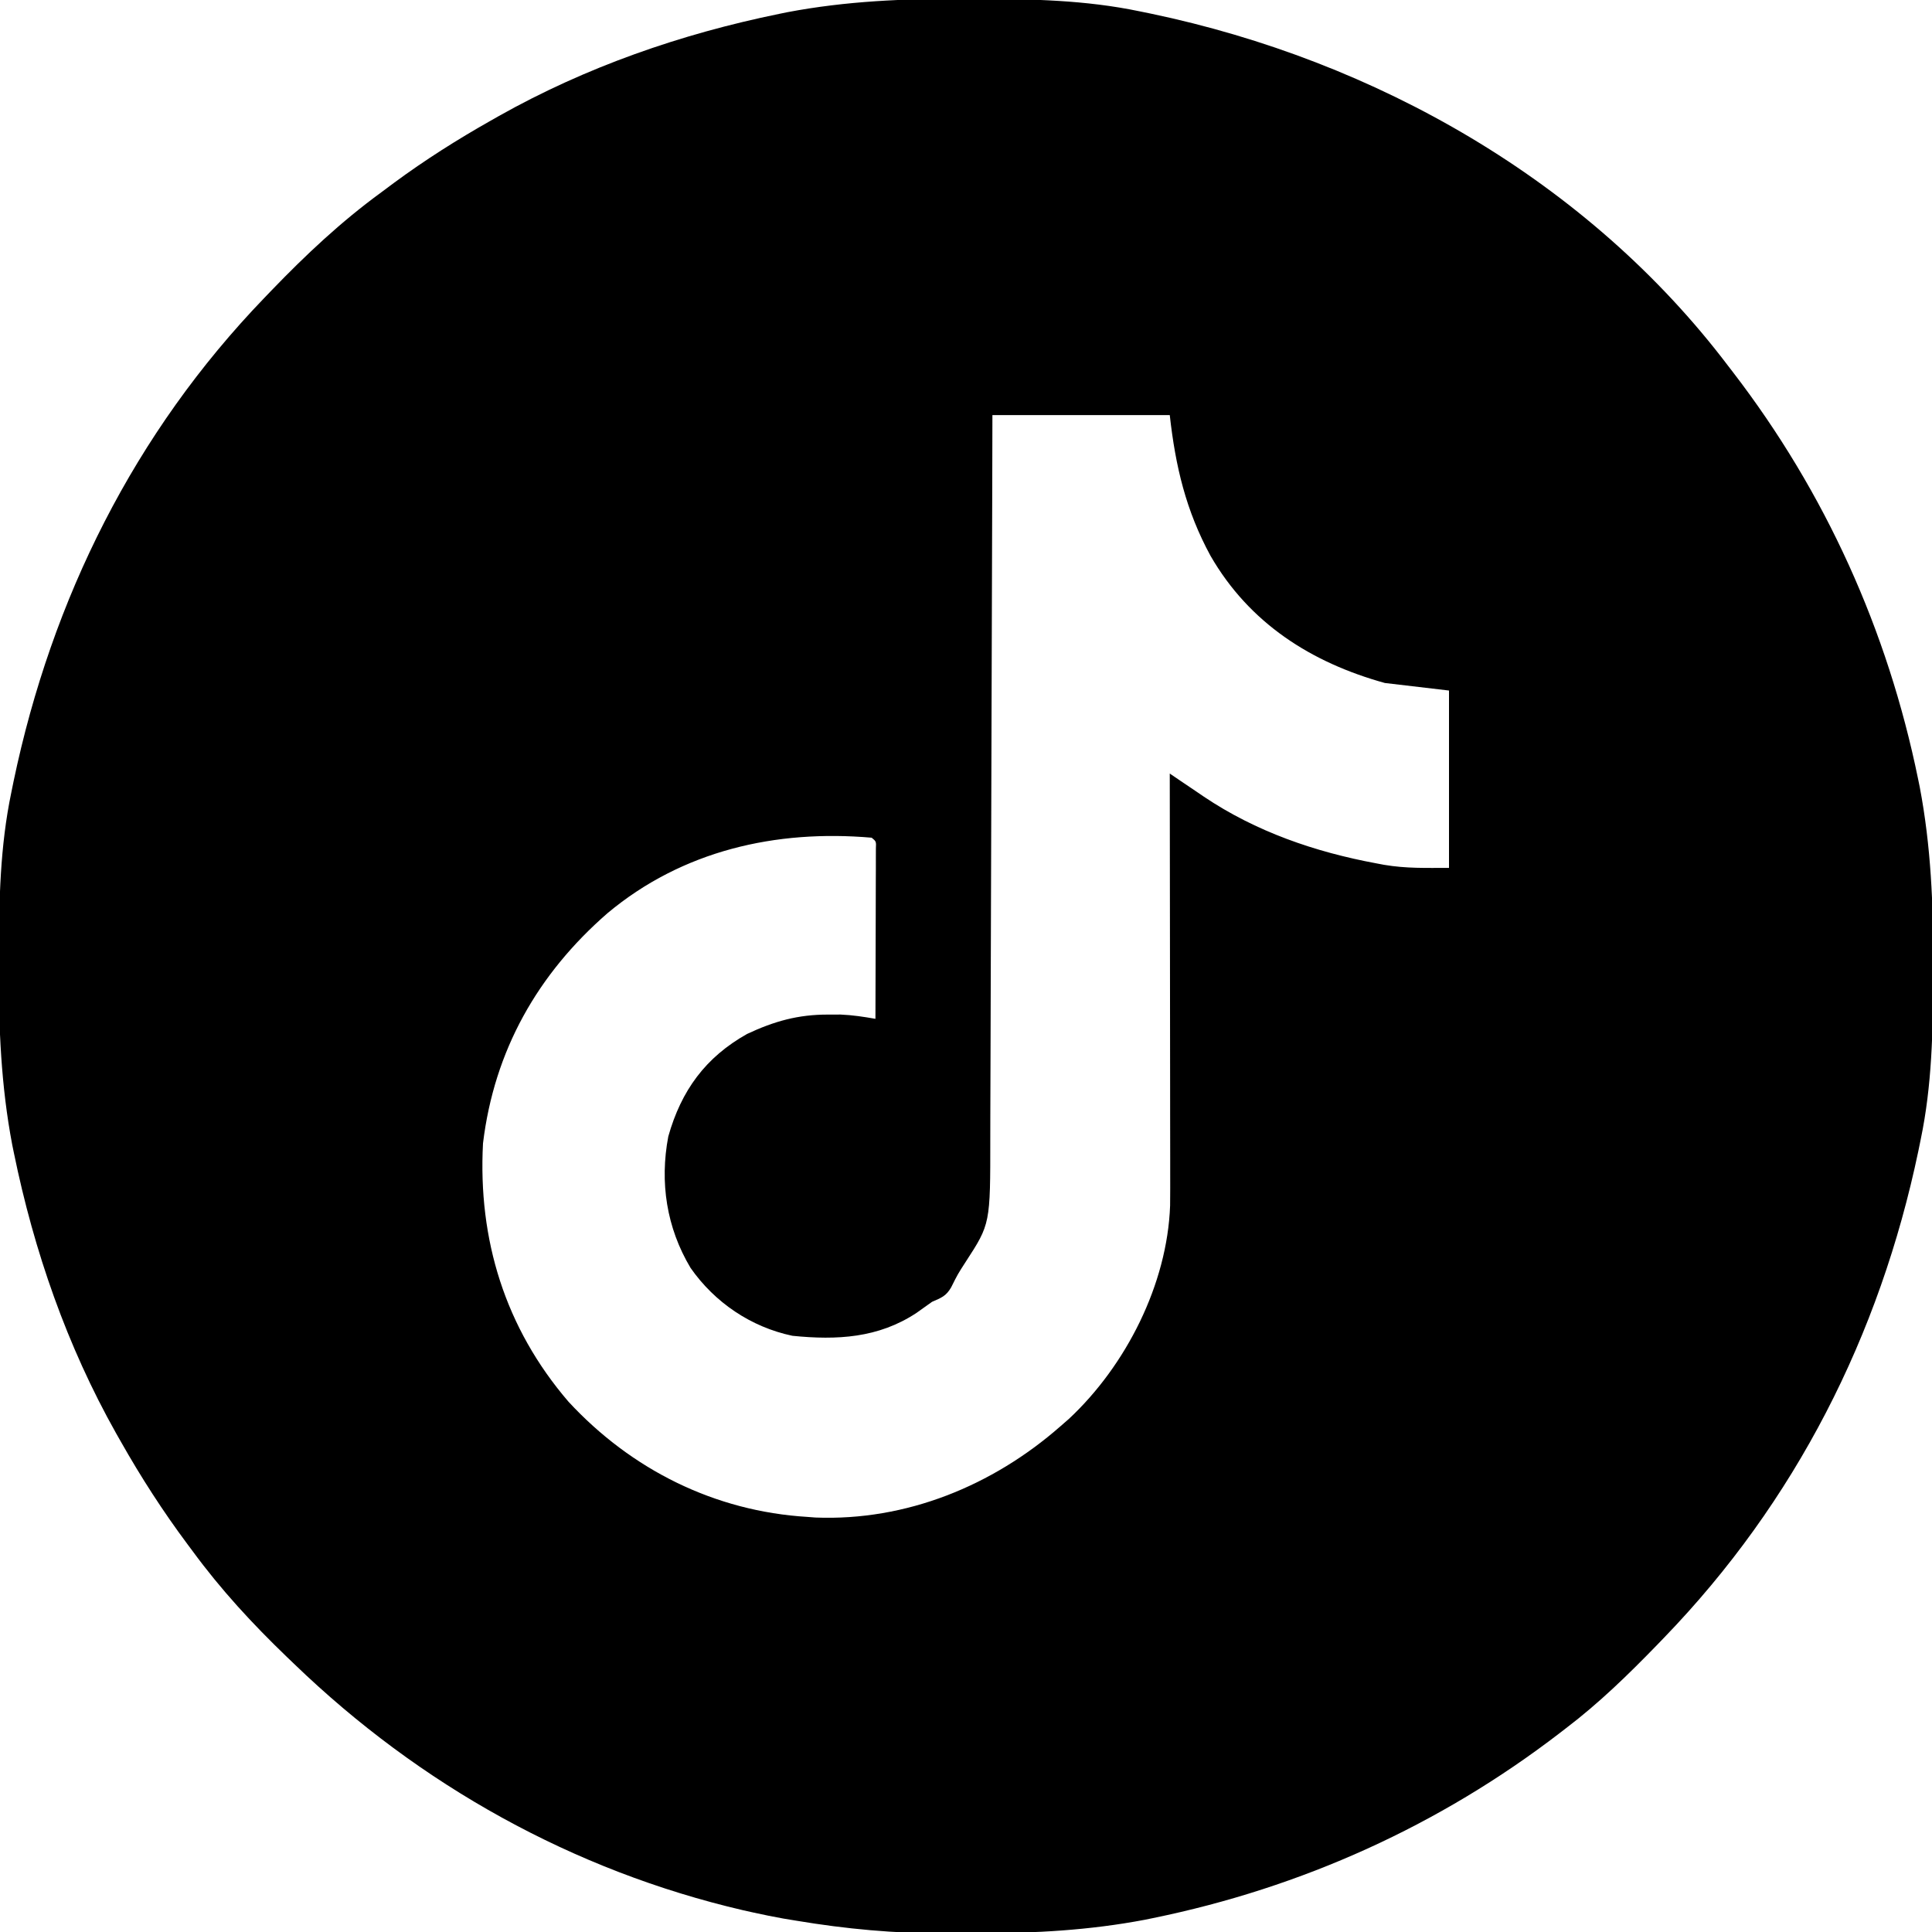
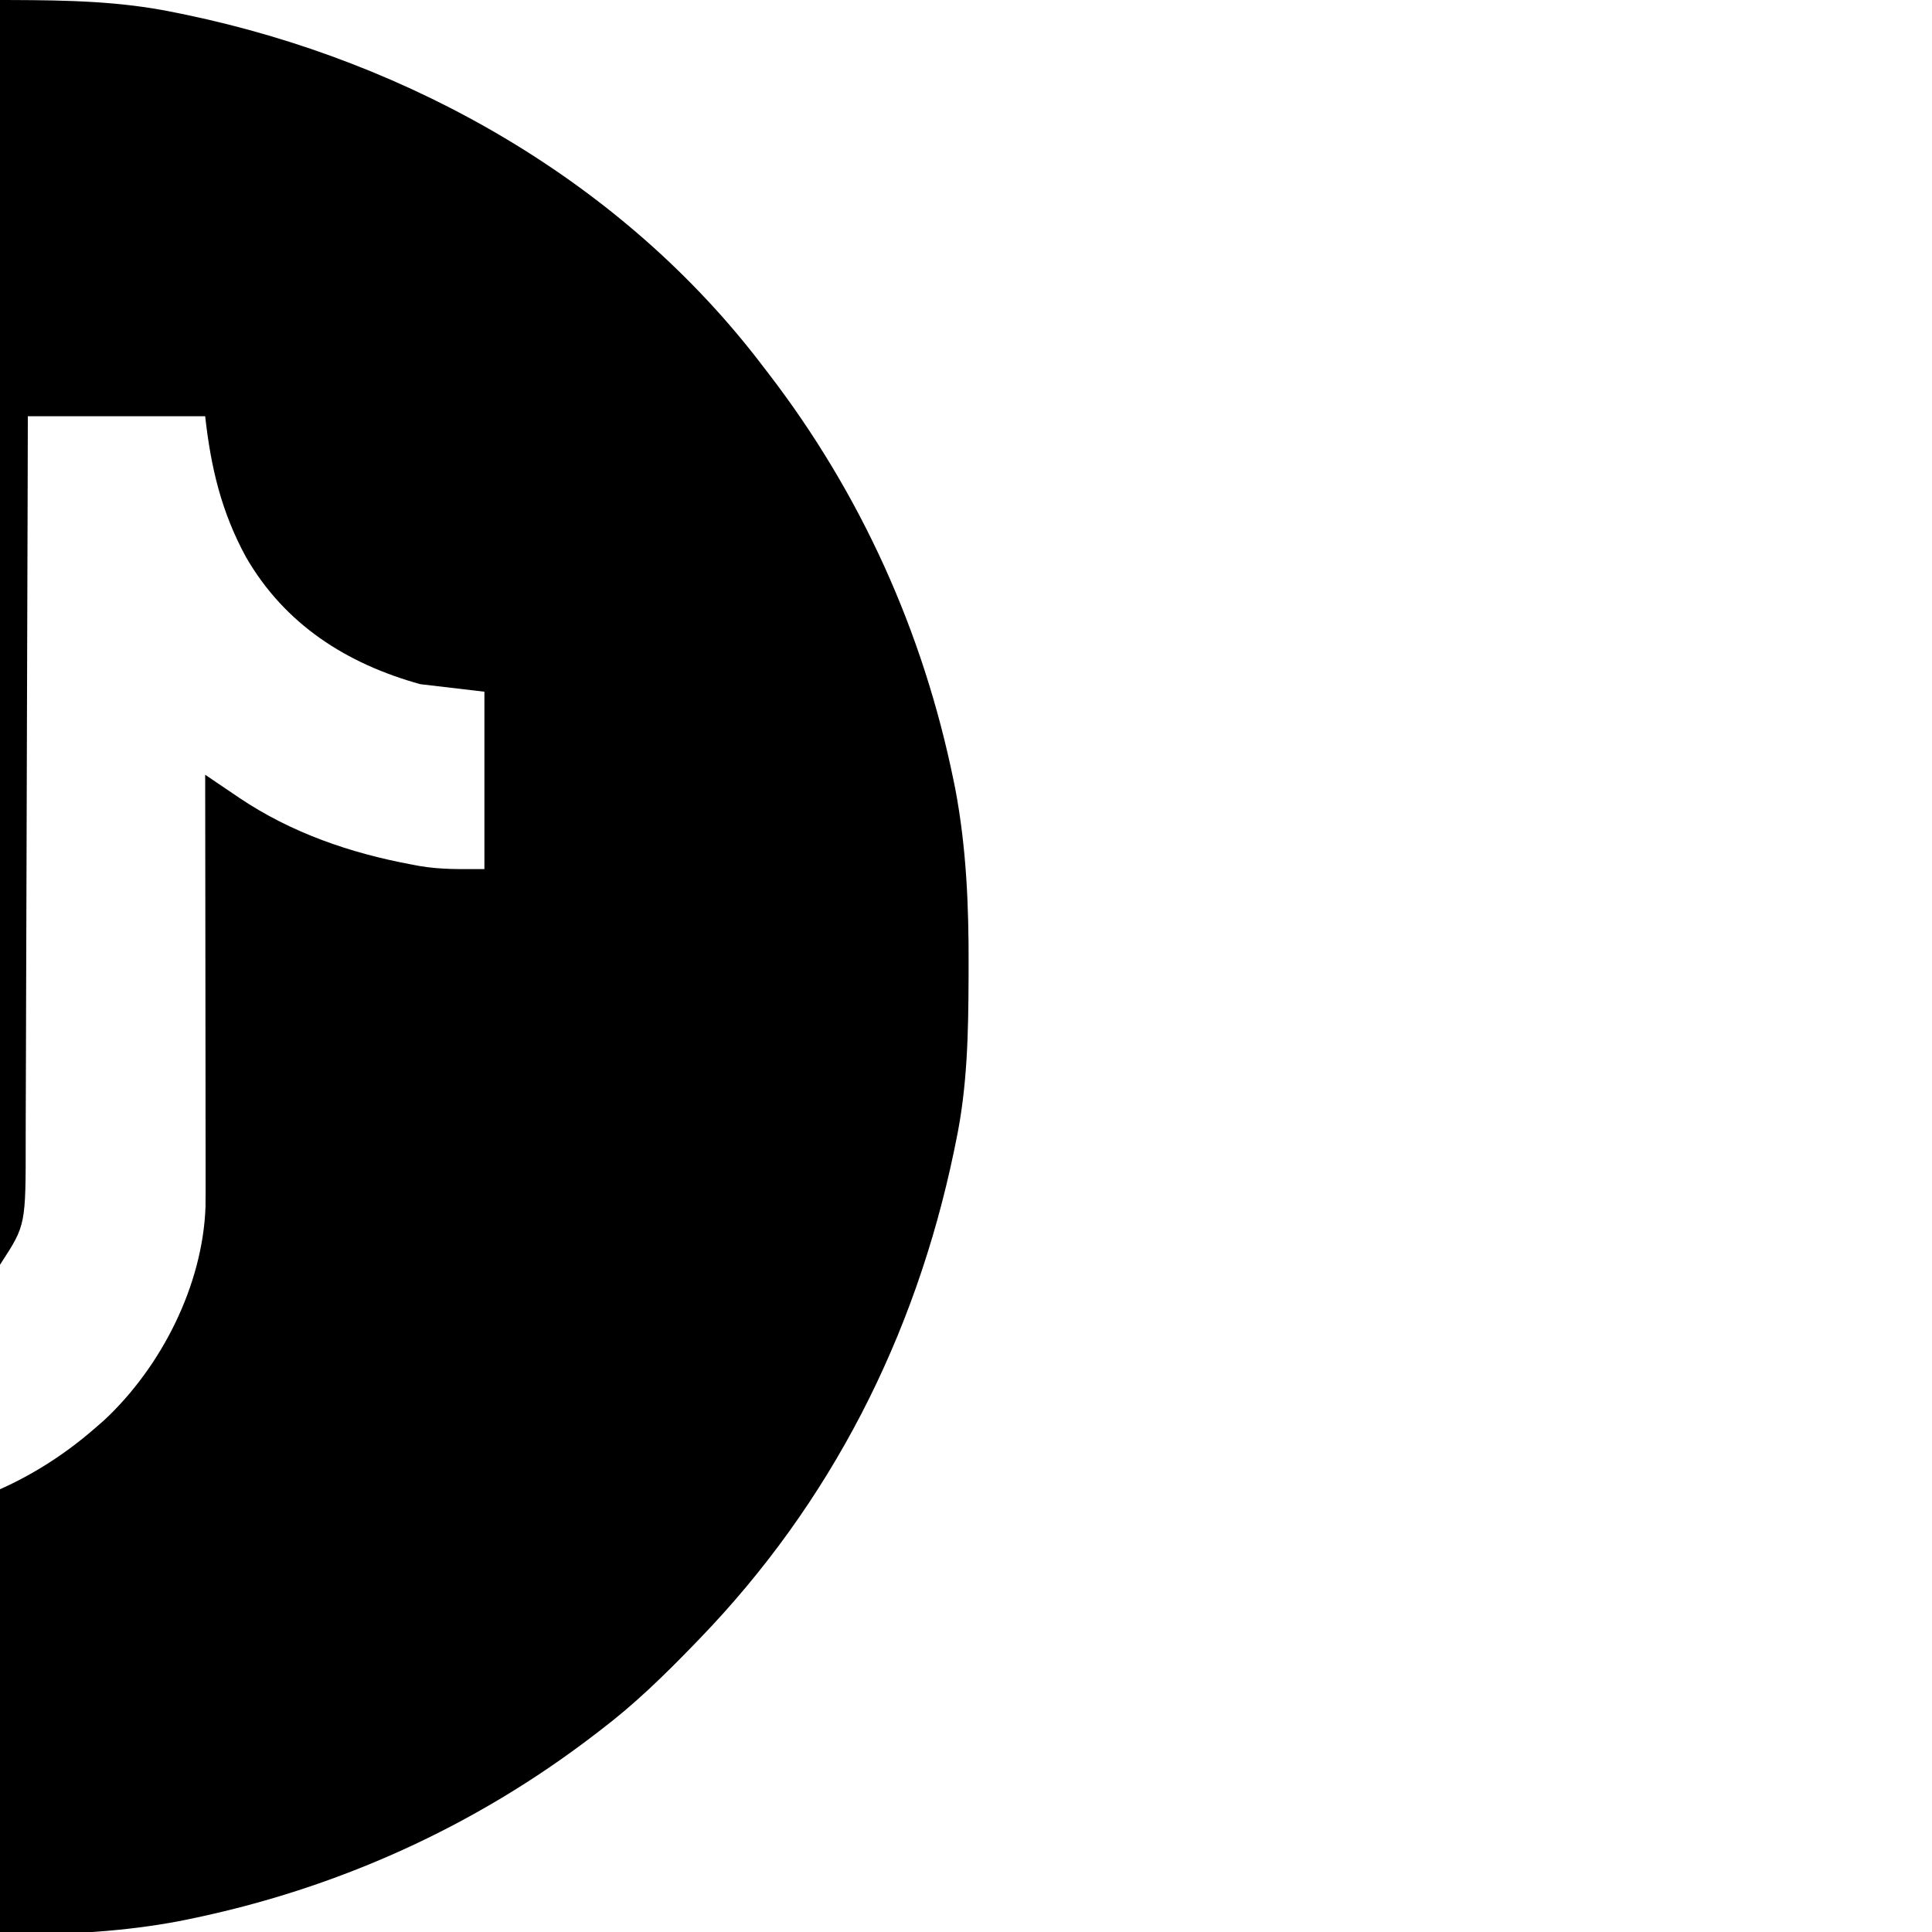
<svg xmlns="http://www.w3.org/2000/svg" version="1.1" width="512" height="512">
-   <path d="M0 0 C1.018 0.002 2.036 0.004 3.085 0.007 C17.694 0.056 32.026 0.307 46.375 3.312 C47.35 3.511 48.325 3.71 49.329 3.915 C108.895 16.375 165.249 48.265 202.375 97.312 C202.79 97.851 203.205 98.39 203.633 98.945 C228.134 130.815 244.626 167.368 252.688 206.75 C252.835 207.469 252.982 208.188 253.134 208.928 C256.108 224.575 256.748 240.048 256.688 255.938 C256.685 256.955 256.683 257.973 256.681 259.022 C256.631 273.631 256.38 287.963 253.375 302.312 C253.077 303.775 253.077 303.775 252.773 305.267 C242.521 354.274 220.182 398.279 185.375 434.312 C184.776 434.933 184.177 435.554 183.56 436.194 C175.896 444.095 168.155 451.64 159.375 458.312 C158.835 458.729 158.294 459.146 157.738 459.575 C125.869 484.073 89.317 500.564 49.938 508.625 C49.219 508.772 48.5 508.92 47.759 509.072 C33.083 511.861 18.558 512.661 3.648 512.628 C0.708 512.625 -2.23 512.649 -5.17 512.674 C-18.543 512.718 -31.439 511.513 -44.625 509.312 C-46.331 509.03 -46.331 509.03 -48.071 508.742 C-50.666 508.276 -53.238 507.757 -55.812 507.188 C-57.201 506.881 -57.201 506.881 -58.618 506.567 C-103.713 496.082 -144.402 473.346 -177.625 441.312 C-178.589 440.389 -178.589 440.389 -179.572 439.448 C-188.748 430.621 -197.098 421.581 -204.625 411.312 C-205.262 410.459 -205.262 410.459 -205.912 409.587 C-212.428 400.847 -218.261 391.802 -223.625 382.312 C-224.027 381.605 -224.429 380.898 -224.844 380.169 C-237.869 357.034 -246.618 331.863 -251.938 305.875 C-252.085 305.156 -252.232 304.437 -252.384 303.697 C-255.358 288.05 -255.998 272.577 -255.938 256.688 C-255.935 255.67 -255.933 254.652 -255.931 253.603 C-255.881 238.994 -255.63 224.662 -252.625 210.312 C-252.426 209.338 -252.228 208.363 -252.023 207.358 C-241.902 158.977 -219.986 114.988 -185.625 79.312 C-184.993 78.653 -184.361 77.994 -183.709 77.314 C-174.565 67.826 -165.268 59.086 -154.625 51.312 C-153.474 50.454 -152.323 49.596 -151.172 48.738 C-142.982 42.701 -134.48 37.318 -125.625 32.312 C-124.918 31.91 -124.211 31.508 -123.482 31.094 C-100.347 18.068 -75.175 9.319 -49.188 4 C-48.469 3.853 -47.75 3.705 -47.009 3.553 C-31.363 0.58 -15.889 -0.061 0 0 Z M7.375 110.312 C7.36 116.591 7.346 122.87 7.331 129.339 C7.28 150.075 7.214 170.81 7.139 191.545 C7.094 204.118 7.055 216.691 7.029 229.264 C7.006 240.224 6.972 251.184 6.926 262.144 C6.902 267.946 6.884 273.747 6.877 279.549 C6.871 285.014 6.851 290.479 6.821 295.944 C6.812 297.945 6.808 299.947 6.81 301.949 C6.824 324.663 6.824 324.663 0.312 334.688 C-1.814 337.98 -1.814 337.98 -3.559 341.477 C-4.919 343.818 -6.172 344.239 -8.625 345.312 C-10.009 346.279 -11.383 347.259 -12.75 348.25 C-22.84 354.917 -33.823 355.508 -45.625 354.312 C-56.6 352.005 -66.226 345.489 -72.625 336.312 C-78.994 325.652 -80.822 313.652 -78.52 301.488 C-75.081 289.28 -68.636 280.488 -57.625 274.312 C-50.45 270.954 -44.144 269.169 -36.188 269.188 C-35.096 269.185 -34.004 269.182 -32.879 269.18 C-29.711 269.309 -26.744 269.764 -23.625 270.312 C-23.6 263.637 -23.582 256.962 -23.57 250.287 C-23.565 248.014 -23.558 245.741 -23.55 243.469 C-23.537 240.209 -23.532 236.95 -23.527 233.691 C-23.522 232.668 -23.517 231.646 -23.512 230.592 C-23.512 229.18 -23.512 229.18 -23.511 227.74 C-23.509 226.908 -23.507 226.075 -23.505 225.217 C-23.415 223.302 -23.415 223.302 -24.625 222.312 C-50.028 220.116 -74.772 225.719 -94.625 242.312 C-113.135 258.418 -124.646 278.692 -127.625 303.312 C-128.975 328.825 -121.781 352.217 -104.957 371.793 C-88.309 389.78 -66.245 400.827 -41.625 402.312 C-40.583 402.392 -40.583 402.392 -39.52 402.473 C-15.45 403.425 7.48 394.019 25.375 378.312 C26.124 377.659 26.873 377.005 27.645 376.332 C42.793 362.191 53.715 340.648 54.465 319.808 C54.498 316.797 54.499 313.788 54.489 310.778 C54.489 309.064 54.489 309.064 54.489 307.316 C54.488 303.556 54.481 299.796 54.473 296.035 C54.471 293.422 54.469 290.809 54.468 288.196 C54.465 282.03 54.457 275.864 54.447 269.699 C54.436 262.676 54.43 255.653 54.425 248.63 C54.415 234.191 54.397 219.752 54.375 205.312 C55.372 205.99 56.368 206.668 57.395 207.366 C58.733 208.269 60.072 209.172 61.41 210.074 C62.063 210.519 62.716 210.964 63.389 211.423 C77.226 220.726 92.872 226.103 109.188 229.125 C110.172 229.311 110.172 229.311 111.177 229.501 C117.089 230.496 122.158 230.312 128.375 230.312 C128.375 214.803 128.375 199.292 128.375 183.312 C122.765 182.653 117.155 181.993 111.375 181.312 C91.85 175.9 75.479 165.474 65.18 147.617 C58.658 135.645 55.882 123.88 54.375 110.312 C38.865 110.312 23.355 110.312 7.375 110.312 Z " fill="#000000" transform="translate(255.625,-0.3125)" />
+   <path d="M0 0 C1.018 0.002 2.036 0.004 3.085 0.007 C17.694 0.056 32.026 0.307 46.375 3.312 C47.35 3.511 48.325 3.71 49.329 3.915 C108.895 16.375 165.249 48.265 202.375 97.312 C202.79 97.851 203.205 98.39 203.633 98.945 C228.134 130.815 244.626 167.368 252.688 206.75 C252.835 207.469 252.982 208.188 253.134 208.928 C256.108 224.575 256.748 240.048 256.688 255.938 C256.685 256.955 256.683 257.973 256.681 259.022 C256.631 273.631 256.38 287.963 253.375 302.312 C253.077 303.775 253.077 303.775 252.773 305.267 C242.521 354.274 220.182 398.279 185.375 434.312 C184.776 434.933 184.177 435.554 183.56 436.194 C175.896 444.095 168.155 451.64 159.375 458.312 C158.835 458.729 158.294 459.146 157.738 459.575 C125.869 484.073 89.317 500.564 49.938 508.625 C49.219 508.772 48.5 508.92 47.759 509.072 C33.083 511.861 18.558 512.661 3.648 512.628 C0.708 512.625 -2.23 512.649 -5.17 512.674 C-18.543 512.718 -31.439 511.513 -44.625 509.312 C-46.331 509.03 -46.331 509.03 -48.071 508.742 C-50.666 508.276 -53.238 507.757 -55.812 507.188 C-57.201 506.881 -57.201 506.881 -58.618 506.567 C-103.713 496.082 -144.402 473.346 -177.625 441.312 C-178.589 440.389 -178.589 440.389 -179.572 439.448 C-188.748 430.621 -197.098 421.581 -204.625 411.312 C-205.262 410.459 -205.262 410.459 -205.912 409.587 C-212.428 400.847 -218.261 391.802 -223.625 382.312 C-224.027 381.605 -224.429 380.898 -224.844 380.169 C-237.869 357.034 -246.618 331.863 -251.938 305.875 C-252.085 305.156 -252.232 304.437 -252.384 303.697 C-255.358 288.05 -255.998 272.577 -255.938 256.688 C-255.935 255.67 -255.933 254.652 -255.931 253.603 C-255.881 238.994 -255.63 224.662 -252.625 210.312 C-252.426 209.338 -252.228 208.363 -252.023 207.358 C-241.902 158.977 -219.986 114.988 -185.625 79.312 C-184.993 78.653 -184.361 77.994 -183.709 77.314 C-174.565 67.826 -165.268 59.086 -154.625 51.312 C-153.474 50.454 -152.323 49.596 -151.172 48.738 C-142.982 42.701 -134.48 37.318 -125.625 32.312 C-124.918 31.91 -124.211 31.508 -123.482 31.094 C-100.347 18.068 -75.175 9.319 -49.188 4 C-48.469 3.853 -47.75 3.705 -47.009 3.553 C-31.363 0.58 -15.889 -0.061 0 0 Z M7.375 110.312 C7.36 116.591 7.346 122.87 7.331 129.339 C7.28 150.075 7.214 170.81 7.139 191.545 C7.094 204.118 7.055 216.691 7.029 229.264 C7.006 240.224 6.972 251.184 6.926 262.144 C6.902 267.946 6.884 273.747 6.877 279.549 C6.871 285.014 6.851 290.479 6.821 295.944 C6.812 297.945 6.808 299.947 6.81 301.949 C6.824 324.663 6.824 324.663 0.312 334.688 C-1.814 337.98 -1.814 337.98 -3.559 341.477 C-4.919 343.818 -6.172 344.239 -8.625 345.312 C-10.009 346.279 -11.383 347.259 -12.75 348.25 C-22.84 354.917 -33.823 355.508 -45.625 354.312 C-56.6 352.005 -66.226 345.489 -72.625 336.312 C-78.994 325.652 -80.822 313.652 -78.52 301.488 C-75.081 289.28 -68.636 280.488 -57.625 274.312 C-50.45 270.954 -44.144 269.169 -36.188 269.188 C-35.096 269.185 -34.004 269.182 -32.879 269.18 C-29.711 269.309 -26.744 269.764 -23.625 270.312 C-23.6 263.637 -23.582 256.962 -23.57 250.287 C-23.565 248.014 -23.558 245.741 -23.55 243.469 C-23.537 240.209 -23.532 236.95 -23.527 233.691 C-23.522 232.668 -23.517 231.646 -23.512 230.592 C-23.512 229.18 -23.512 229.18 -23.511 227.74 C-23.509 226.908 -23.507 226.075 -23.505 225.217 C-23.415 223.302 -23.415 223.302 -24.625 222.312 C-50.028 220.116 -74.772 225.719 -94.625 242.312 C-113.135 258.418 -124.646 278.692 -127.625 303.312 C-128.975 328.825 -121.781 352.217 -104.957 371.793 C-88.309 389.78 -66.245 400.827 -41.625 402.312 C-40.583 402.392 -40.583 402.392 -39.52 402.473 C-15.45 403.425 7.48 394.019 25.375 378.312 C26.124 377.659 26.873 377.005 27.645 376.332 C42.793 362.191 53.715 340.648 54.465 319.808 C54.498 316.797 54.499 313.788 54.489 310.778 C54.489 309.064 54.489 309.064 54.489 307.316 C54.488 303.556 54.481 299.796 54.473 296.035 C54.471 293.422 54.469 290.809 54.468 288.196 C54.465 282.03 54.457 275.864 54.447 269.699 C54.436 262.676 54.43 255.653 54.425 248.63 C54.415 234.191 54.397 219.752 54.375 205.312 C55.372 205.99 56.368 206.668 57.395 207.366 C58.733 208.269 60.072 209.172 61.41 210.074 C62.063 210.519 62.716 210.964 63.389 211.423 C77.226 220.726 92.872 226.103 109.188 229.125 C110.172 229.311 110.172 229.311 111.177 229.501 C117.089 230.496 122.158 230.312 128.375 230.312 C128.375 214.803 128.375 199.292 128.375 183.312 C122.765 182.653 117.155 181.993 111.375 181.312 C91.85 175.9 75.479 165.474 65.18 147.617 C58.658 135.645 55.882 123.88 54.375 110.312 C38.865 110.312 23.355 110.312 7.375 110.312 Z " fill="#000000" />
</svg>
